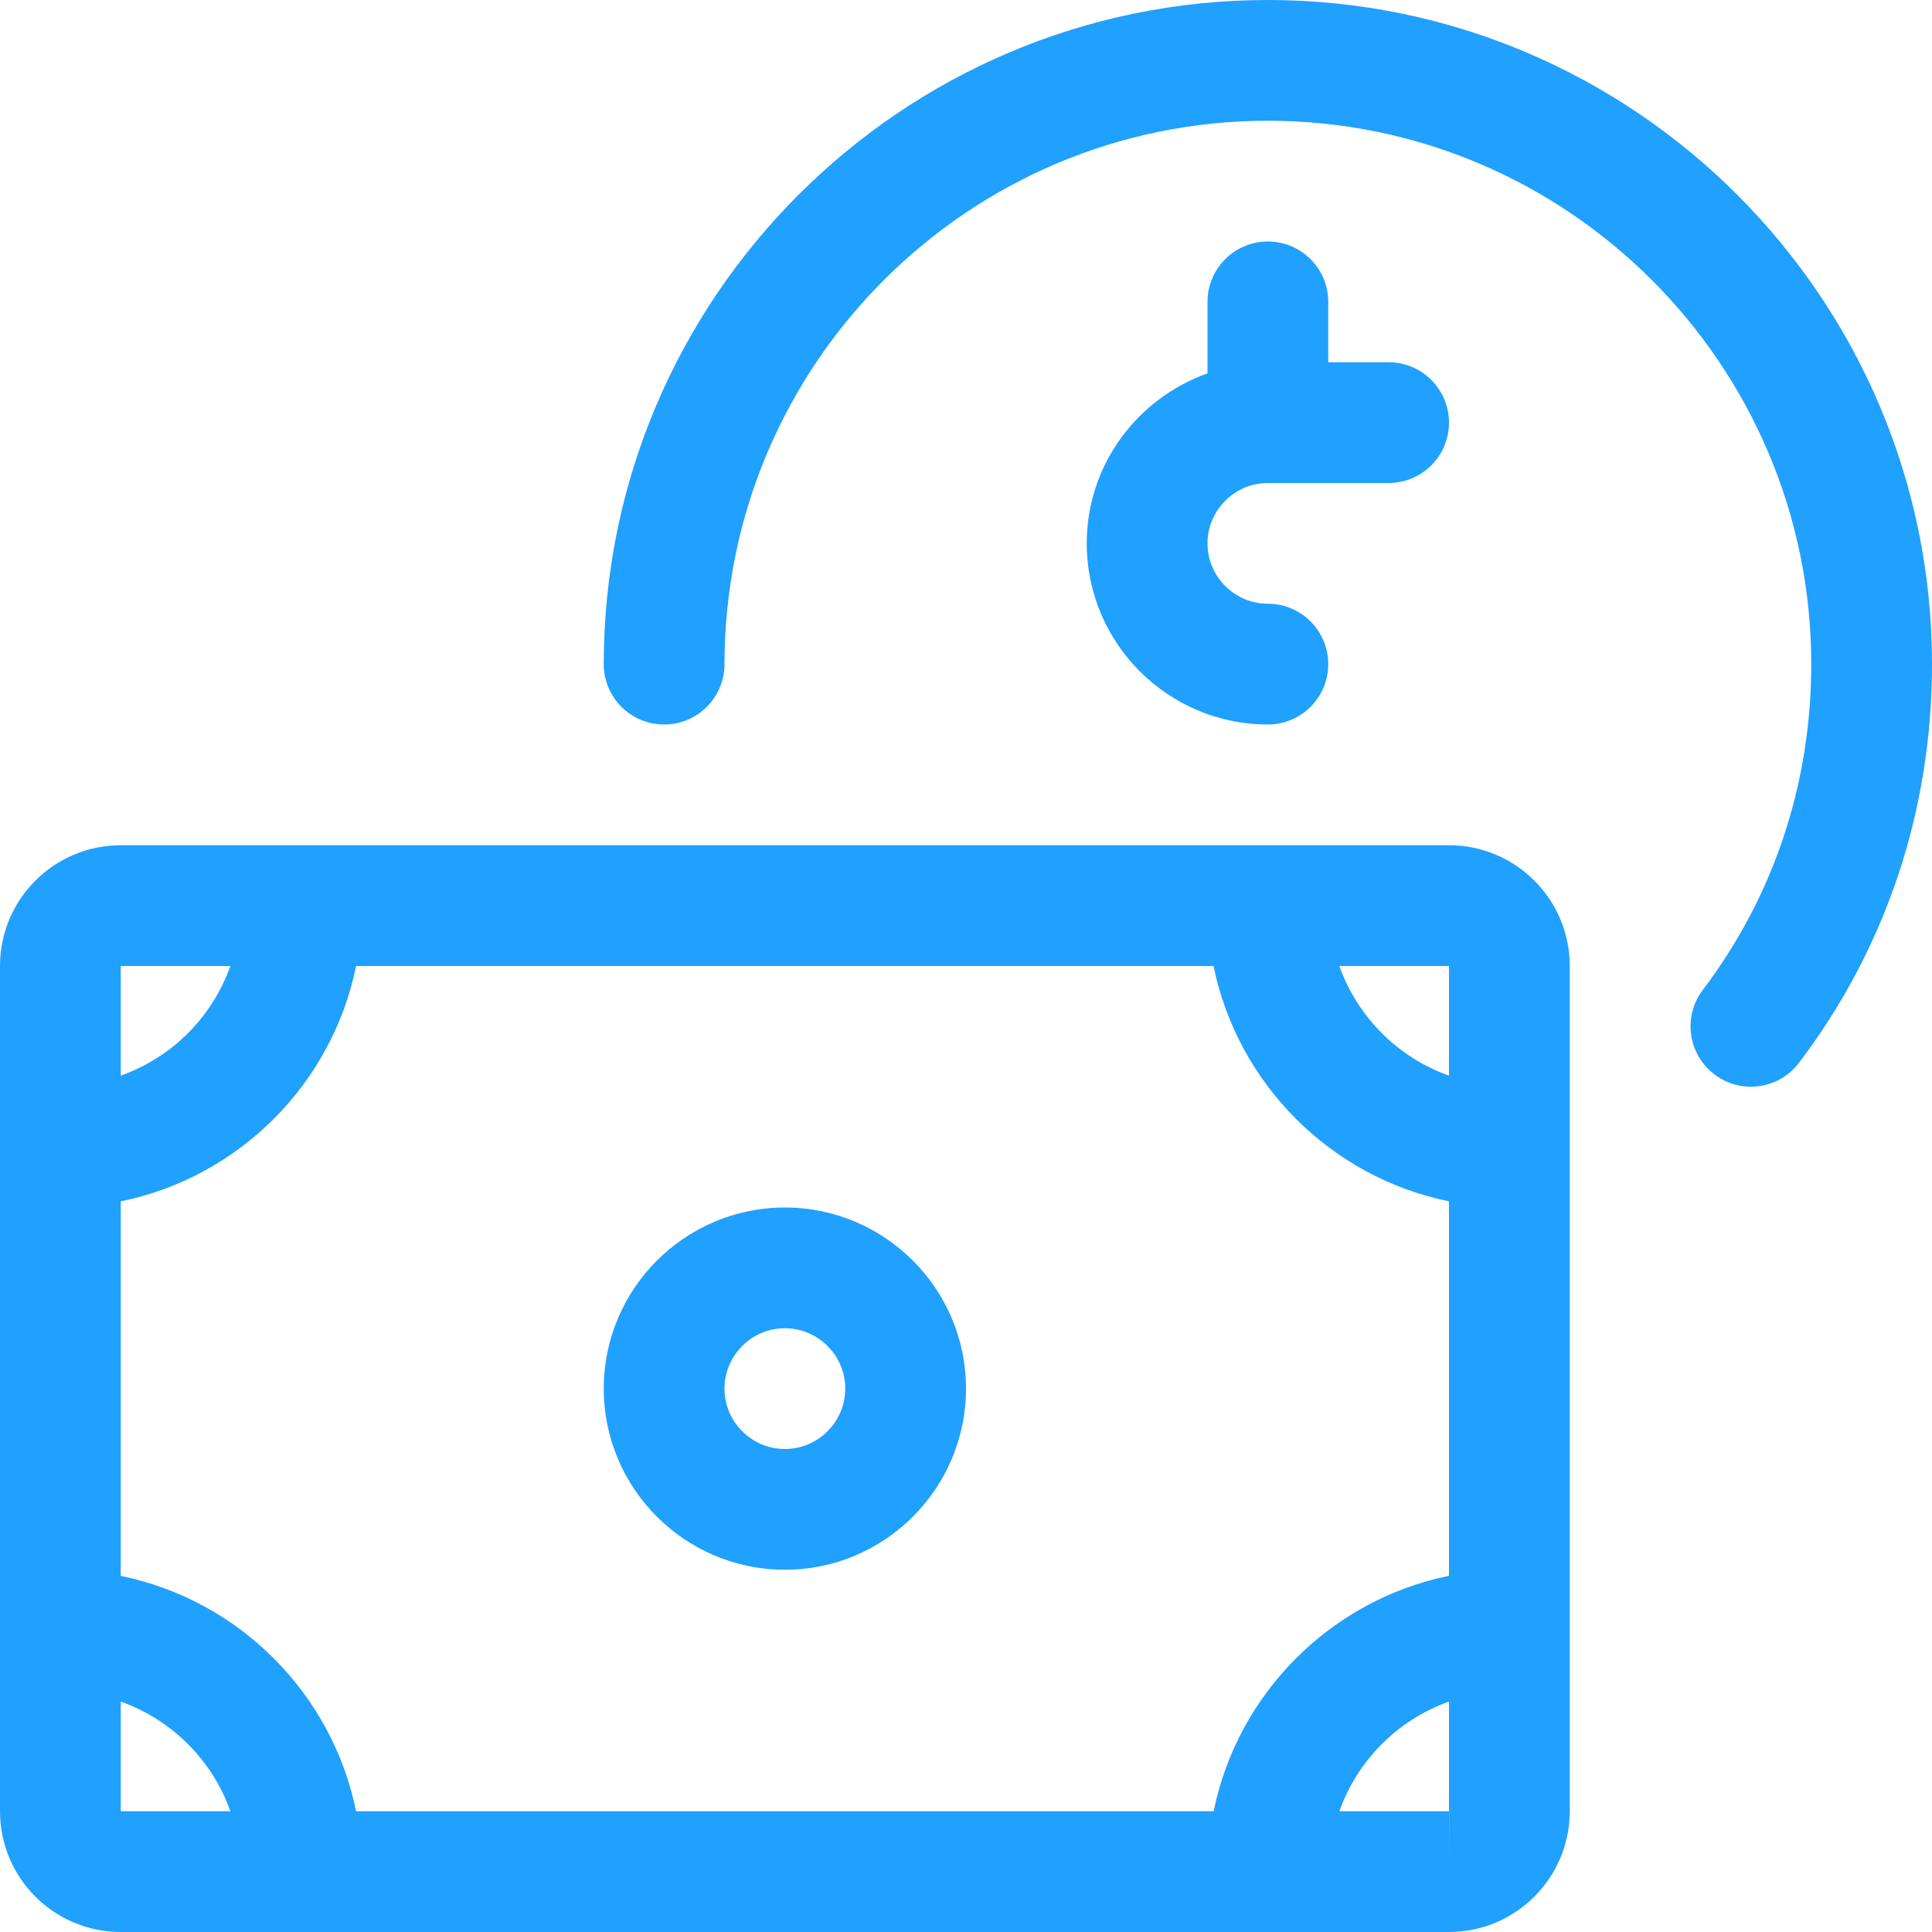
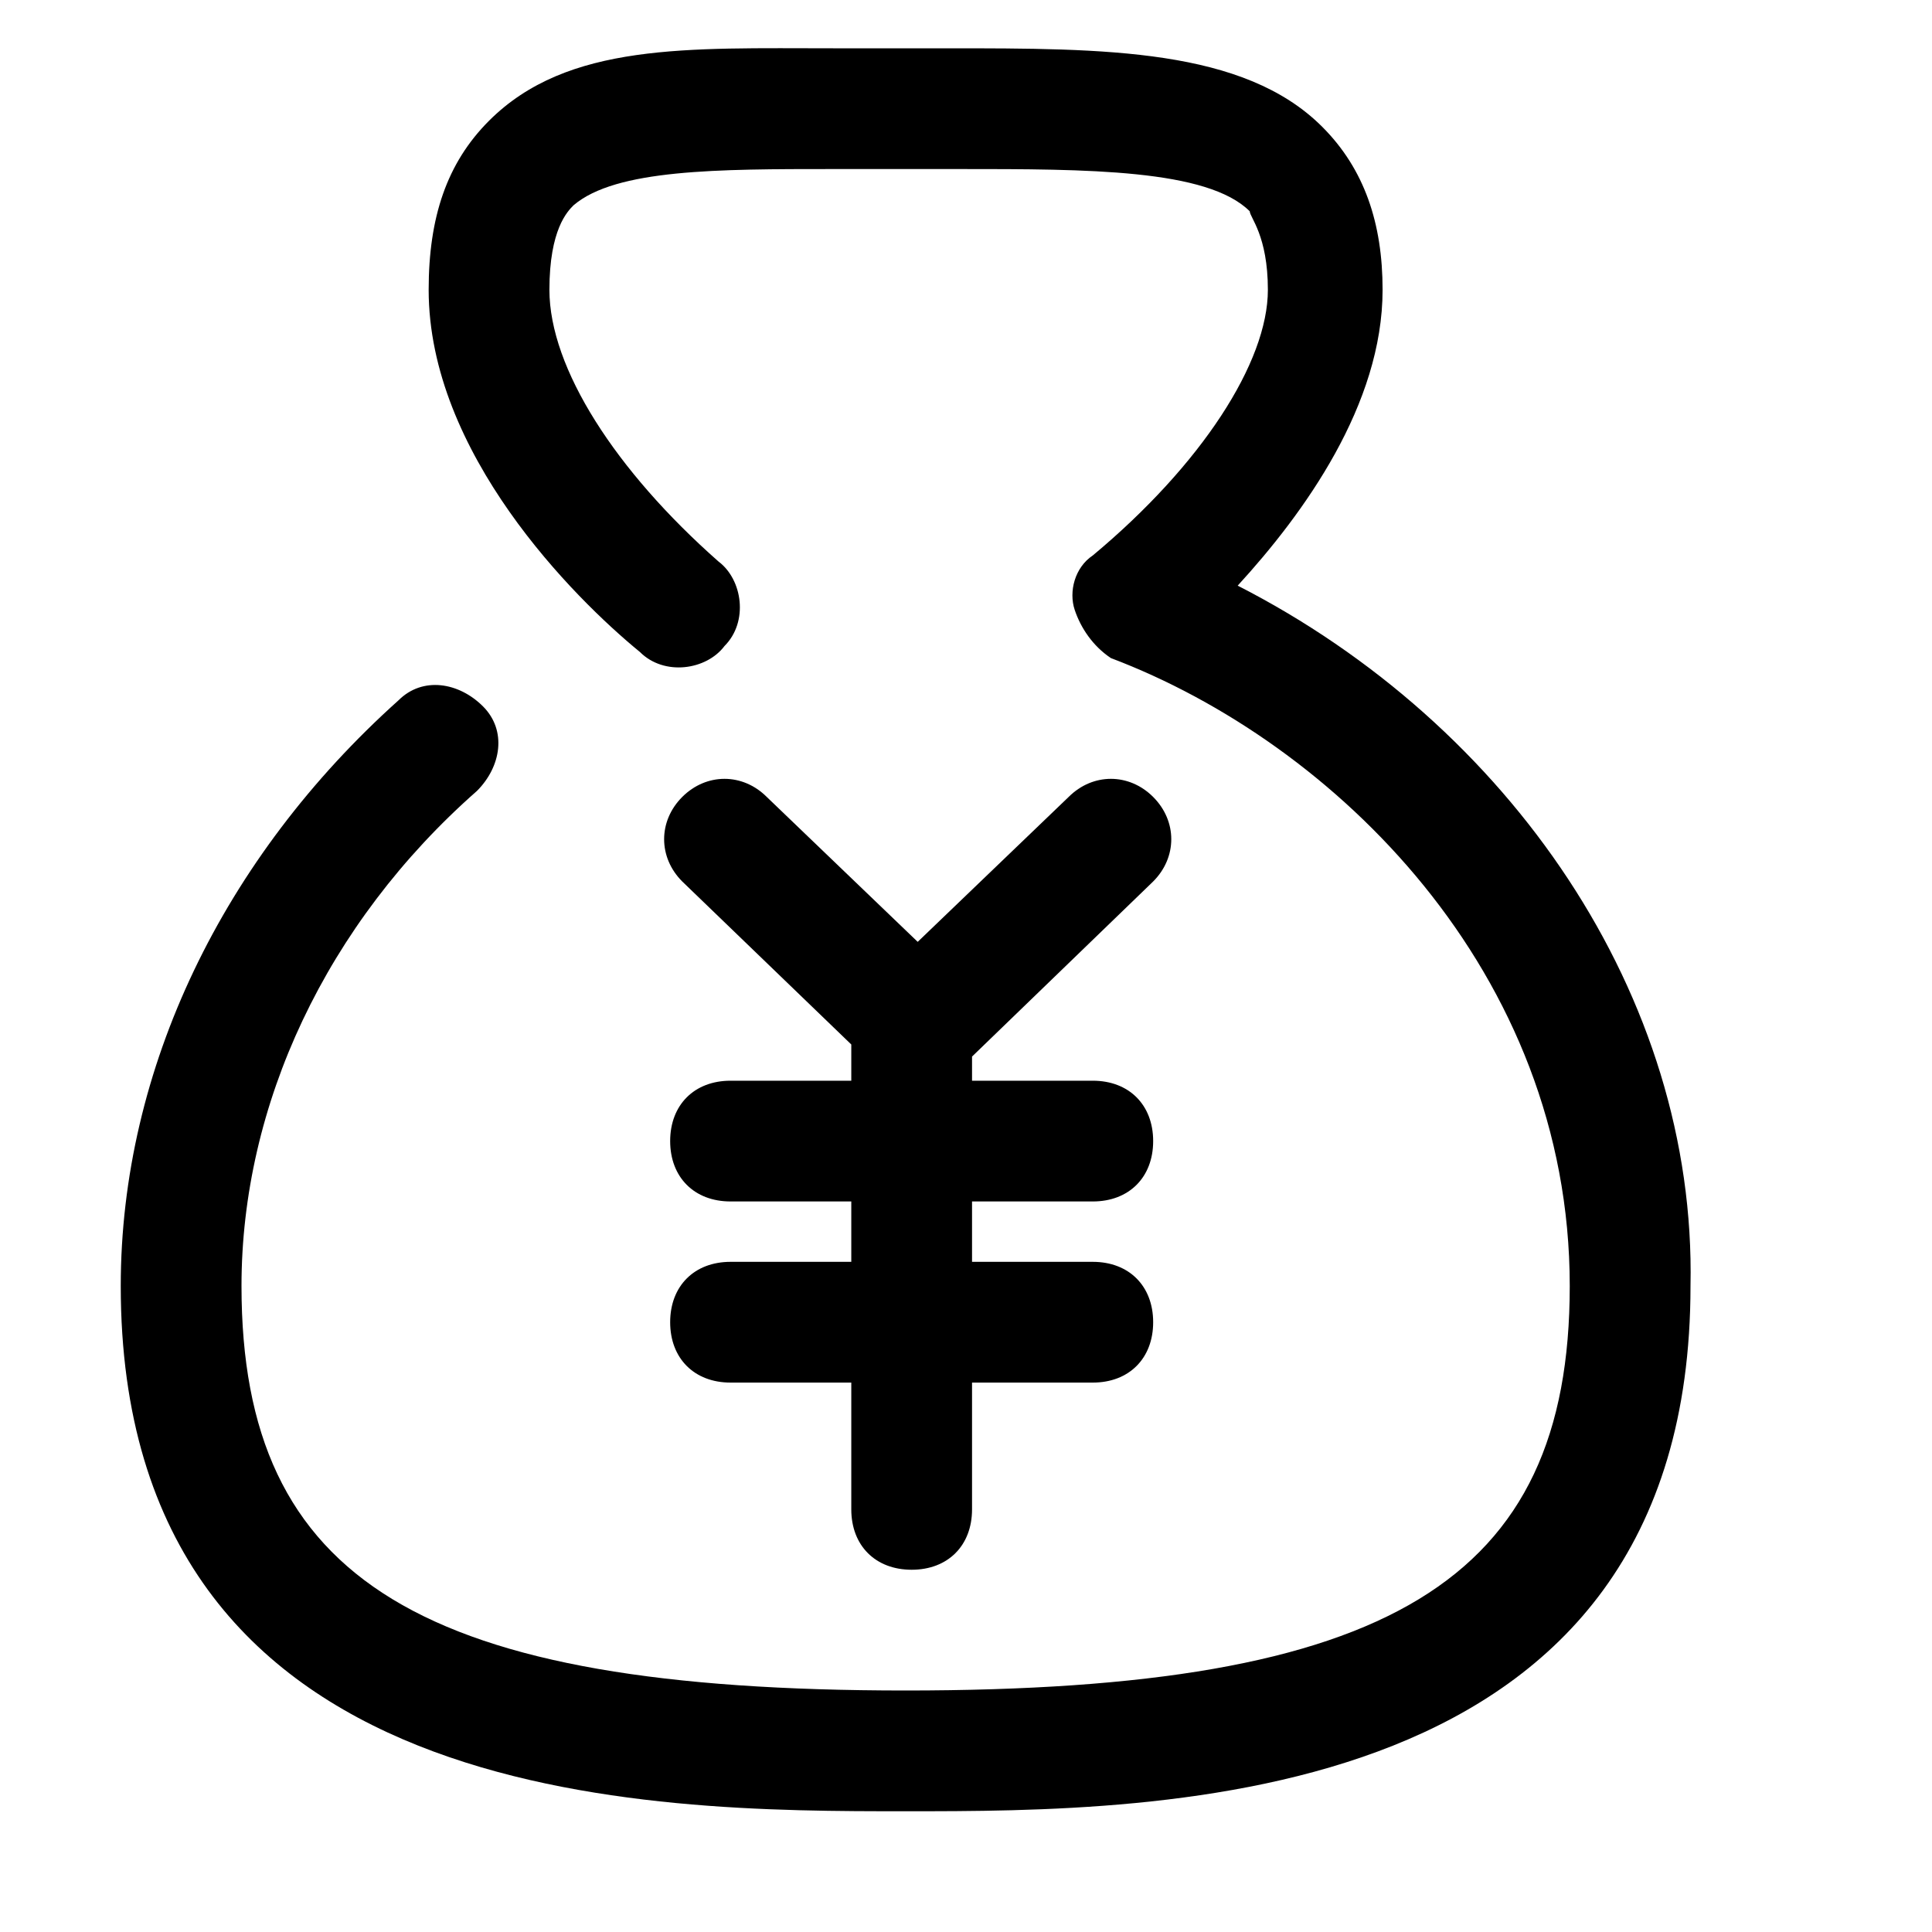
- <svg xmlns="http://www.w3.org/2000/svg" t="1639644916446" class="icon" viewBox="0 0 1024 1024" version="1.1" p-id="8396" width="200" height="200">
+ <svg xmlns="http://www.w3.org/2000/svg" t="1639706319667" class="icon" viewBox="0 0 1024 1024" version="1.1" p-id="1563" width="200" height="200">
  <defs>
    <style type="text/css" />
  </defs>
-   <path d="M736 192c17.664 0 32 14.336 32 32s-14.336 32-32 32h-64c-17.6 0-32 14.4-32 32s14.4 32 32 32c17.664 0 32 14.336 32 32s-14.336 32-32 32c-52.928 0-96-43.072-96-96 0-41.664 26.816-76.864 64-90.112V160c0-17.664 14.336-32 32-32s32 14.336 32 32v32h32zM672 0c194.048 0 352 157.952 352 352 0 77.504-24.384 150.592-70.528 211.328a31.872 31.872 0 0 1-44.736 6.144 31.904 31.904 0 0 1-6.208-44.8C940.096 475.072 960 415.36 960 352c0-158.784-129.216-288-288-288S384 193.216 384 352c0 17.664-14.336 32-32 32s-32-14.336-32-32C320 157.952 477.952 0 672 0z m96 448c35.328 0 64 28.672 64 64v448c0 35.328-28.672 64-64 64H64c-35.328 0-64-28.672-64-64V512c0-35.328 28.672-64 64-64h704z m0 64h-58.112A95.744 95.744 0 0 0 768 570.112V512zM64 512v58.112A95.744 95.744 0 0 0 122.112 512H64z m0 448h58.112A95.744 95.744 0 0 0 64 901.888V960z m579.264 0C656 897.408 705.408 848 768 835.2V636.736C705.408 624 656 574.592 643.2 512H188.736C176 574.592 126.592 624 64 636.736v198.528C126.592 848 176 897.408 188.736 960h454.528zM768 992l0.064-32H768v-58.112A95.744 95.744 0 0 0 709.888 960H768v32zM416 640c52.928 0 96 43.072 96 96s-43.072 96-96 96-96-43.072-96-96 43.072-96 96-96z m0 128c17.6 0 32-14.4 32-32s-14.4-32-32-32-32 14.4-32 32 14.4 32 32 32z" fill="#20A0FF" p-id="8397" />
+   <path d="M656 310.4c35.2-38.4 76.8-96 76.8-156.8 0-35.2-9.6-64-32-86.4-41.6-41.6-115.2-41.6-198.4-41.6l-22.4 0c-12.8 0-25.6 0-38.4 0-76.8 0-140.8-3.2-182.4 38.4-22.4 22.4-32 51.2-32 89.6 0 86.4 76.8 163.2 112 192 12.8 12.8 35.2 9.6 44.8-3.2 12.8-12.8 9.6-35.2-3.2-44.8-54.4-48-89.6-102.4-89.6-144 0-32 9.6-41.6 12.8-44.8 22.4-19.2 76.8-19.2 137.6-19.2 12.8 0 25.6 0 41.6 0l25.6 0c67.2 0 131.2 0 153.6 22.4C662.4 115.2 672 124.8 672 153.6c0 38.4-35.2 92.8-92.8 140.8-9.6 6.4-12.8 19.2-9.6 28.8 3.2 9.6 9.6 19.2 19.2 25.6 118.4 44.8 243.2 166.4 243.2 332.8 0 156.8-96 214.4-352 214.4s-352-57.6-352-214.4c0-96 44.8-192 124.8-262.4 12.8-12.8 16-32 3.2-44.8-12.8-12.8-32-16-44.8-3.2-92.8 83.2-147.2 195.2-147.2 310.4 0 278.4 281.6 278.4 416 278.4s416 0 416-278.4C899.2 528 800 384 656 310.4z" p-id="1564" />
+   <path d="M611.2 467.2c12.8-12.8 12.8-32 0-44.8-12.8-12.8-32-12.8-44.8 0l-80 76.8-80-76.8c-12.8-12.8-32-12.8-44.8 0-12.8 12.8-12.8 32 0 44.8l89.6 86.4 0 19.2-64 0c-19.2 0-32 12.8-32 32s12.8 32 32 32l64 0 0 32-64 0c-19.2 0-32 12.8-32 32s12.8 32 32 32l64 0L451.2 800c0 19.2 12.8 32 32 32s32-12.8 32-32l0-67.2 64 0c19.2 0 32-12.8 32-32s-12.8-32-32-32l-64 0 0-32 64 0c19.2 0 32-12.8 32-32s-12.8-32-32-32l-64 0 0-12.8L611.2 467.2z" p-id="1565" />
</svg>
